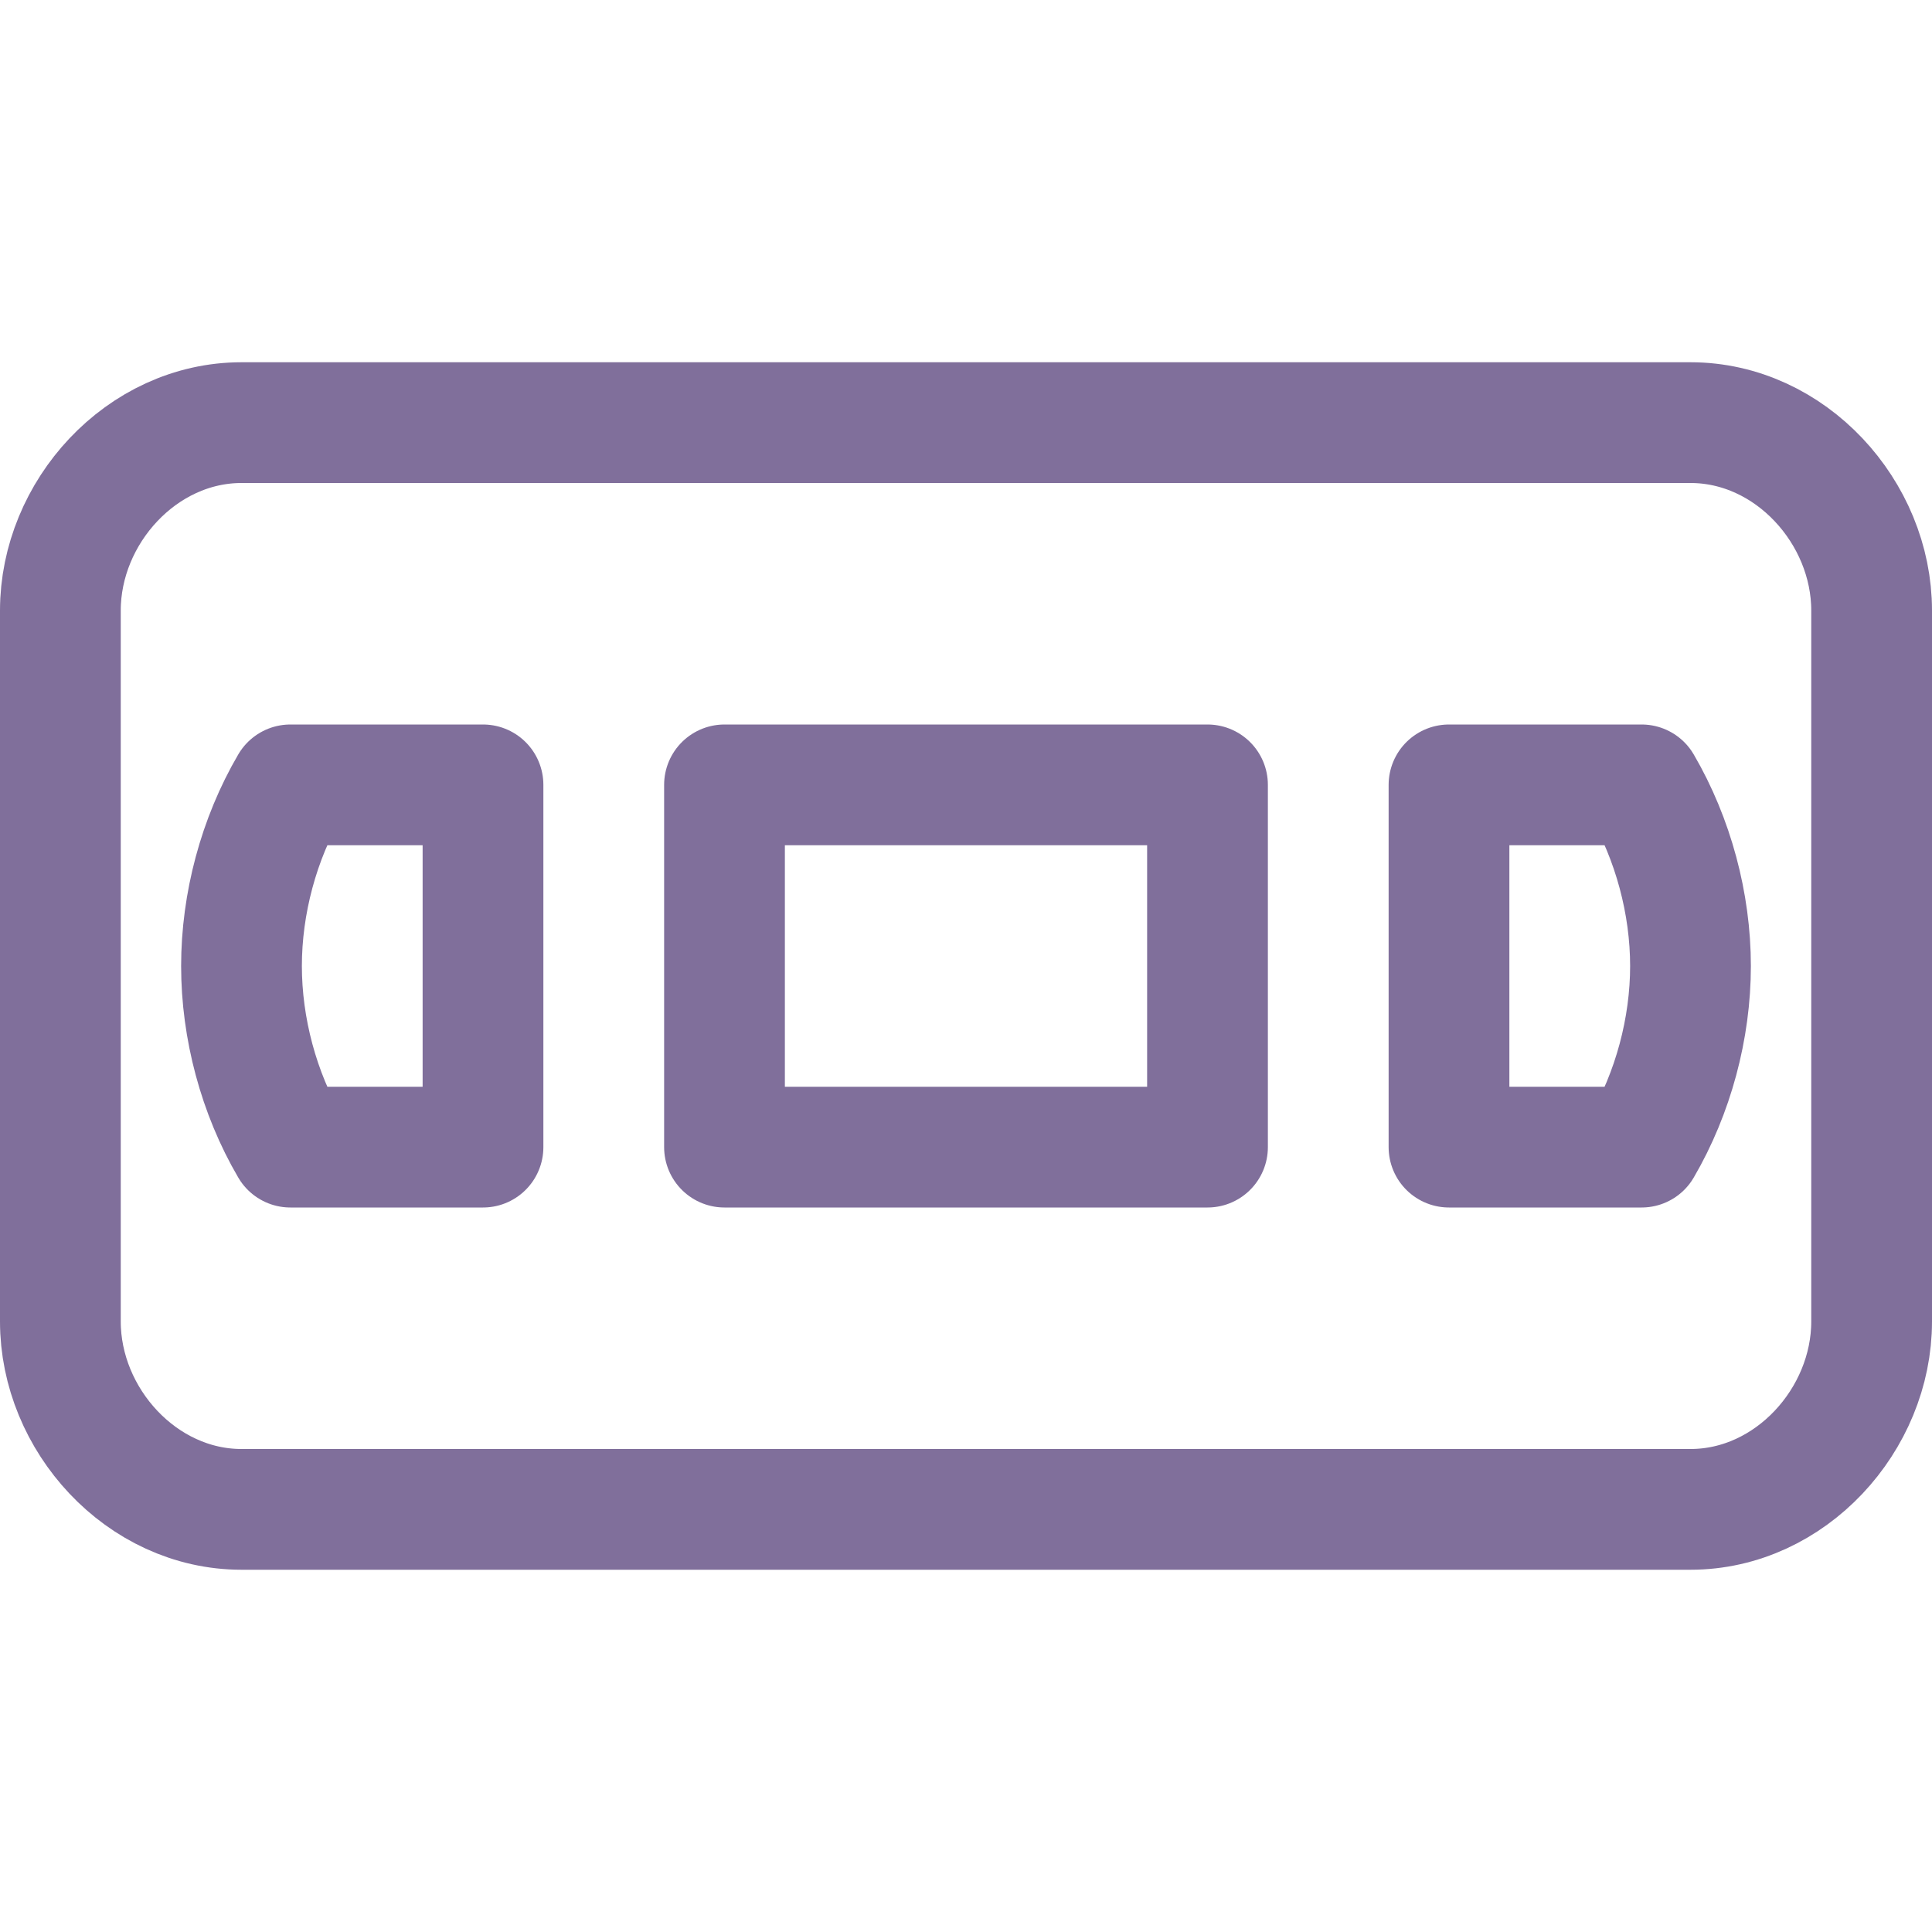
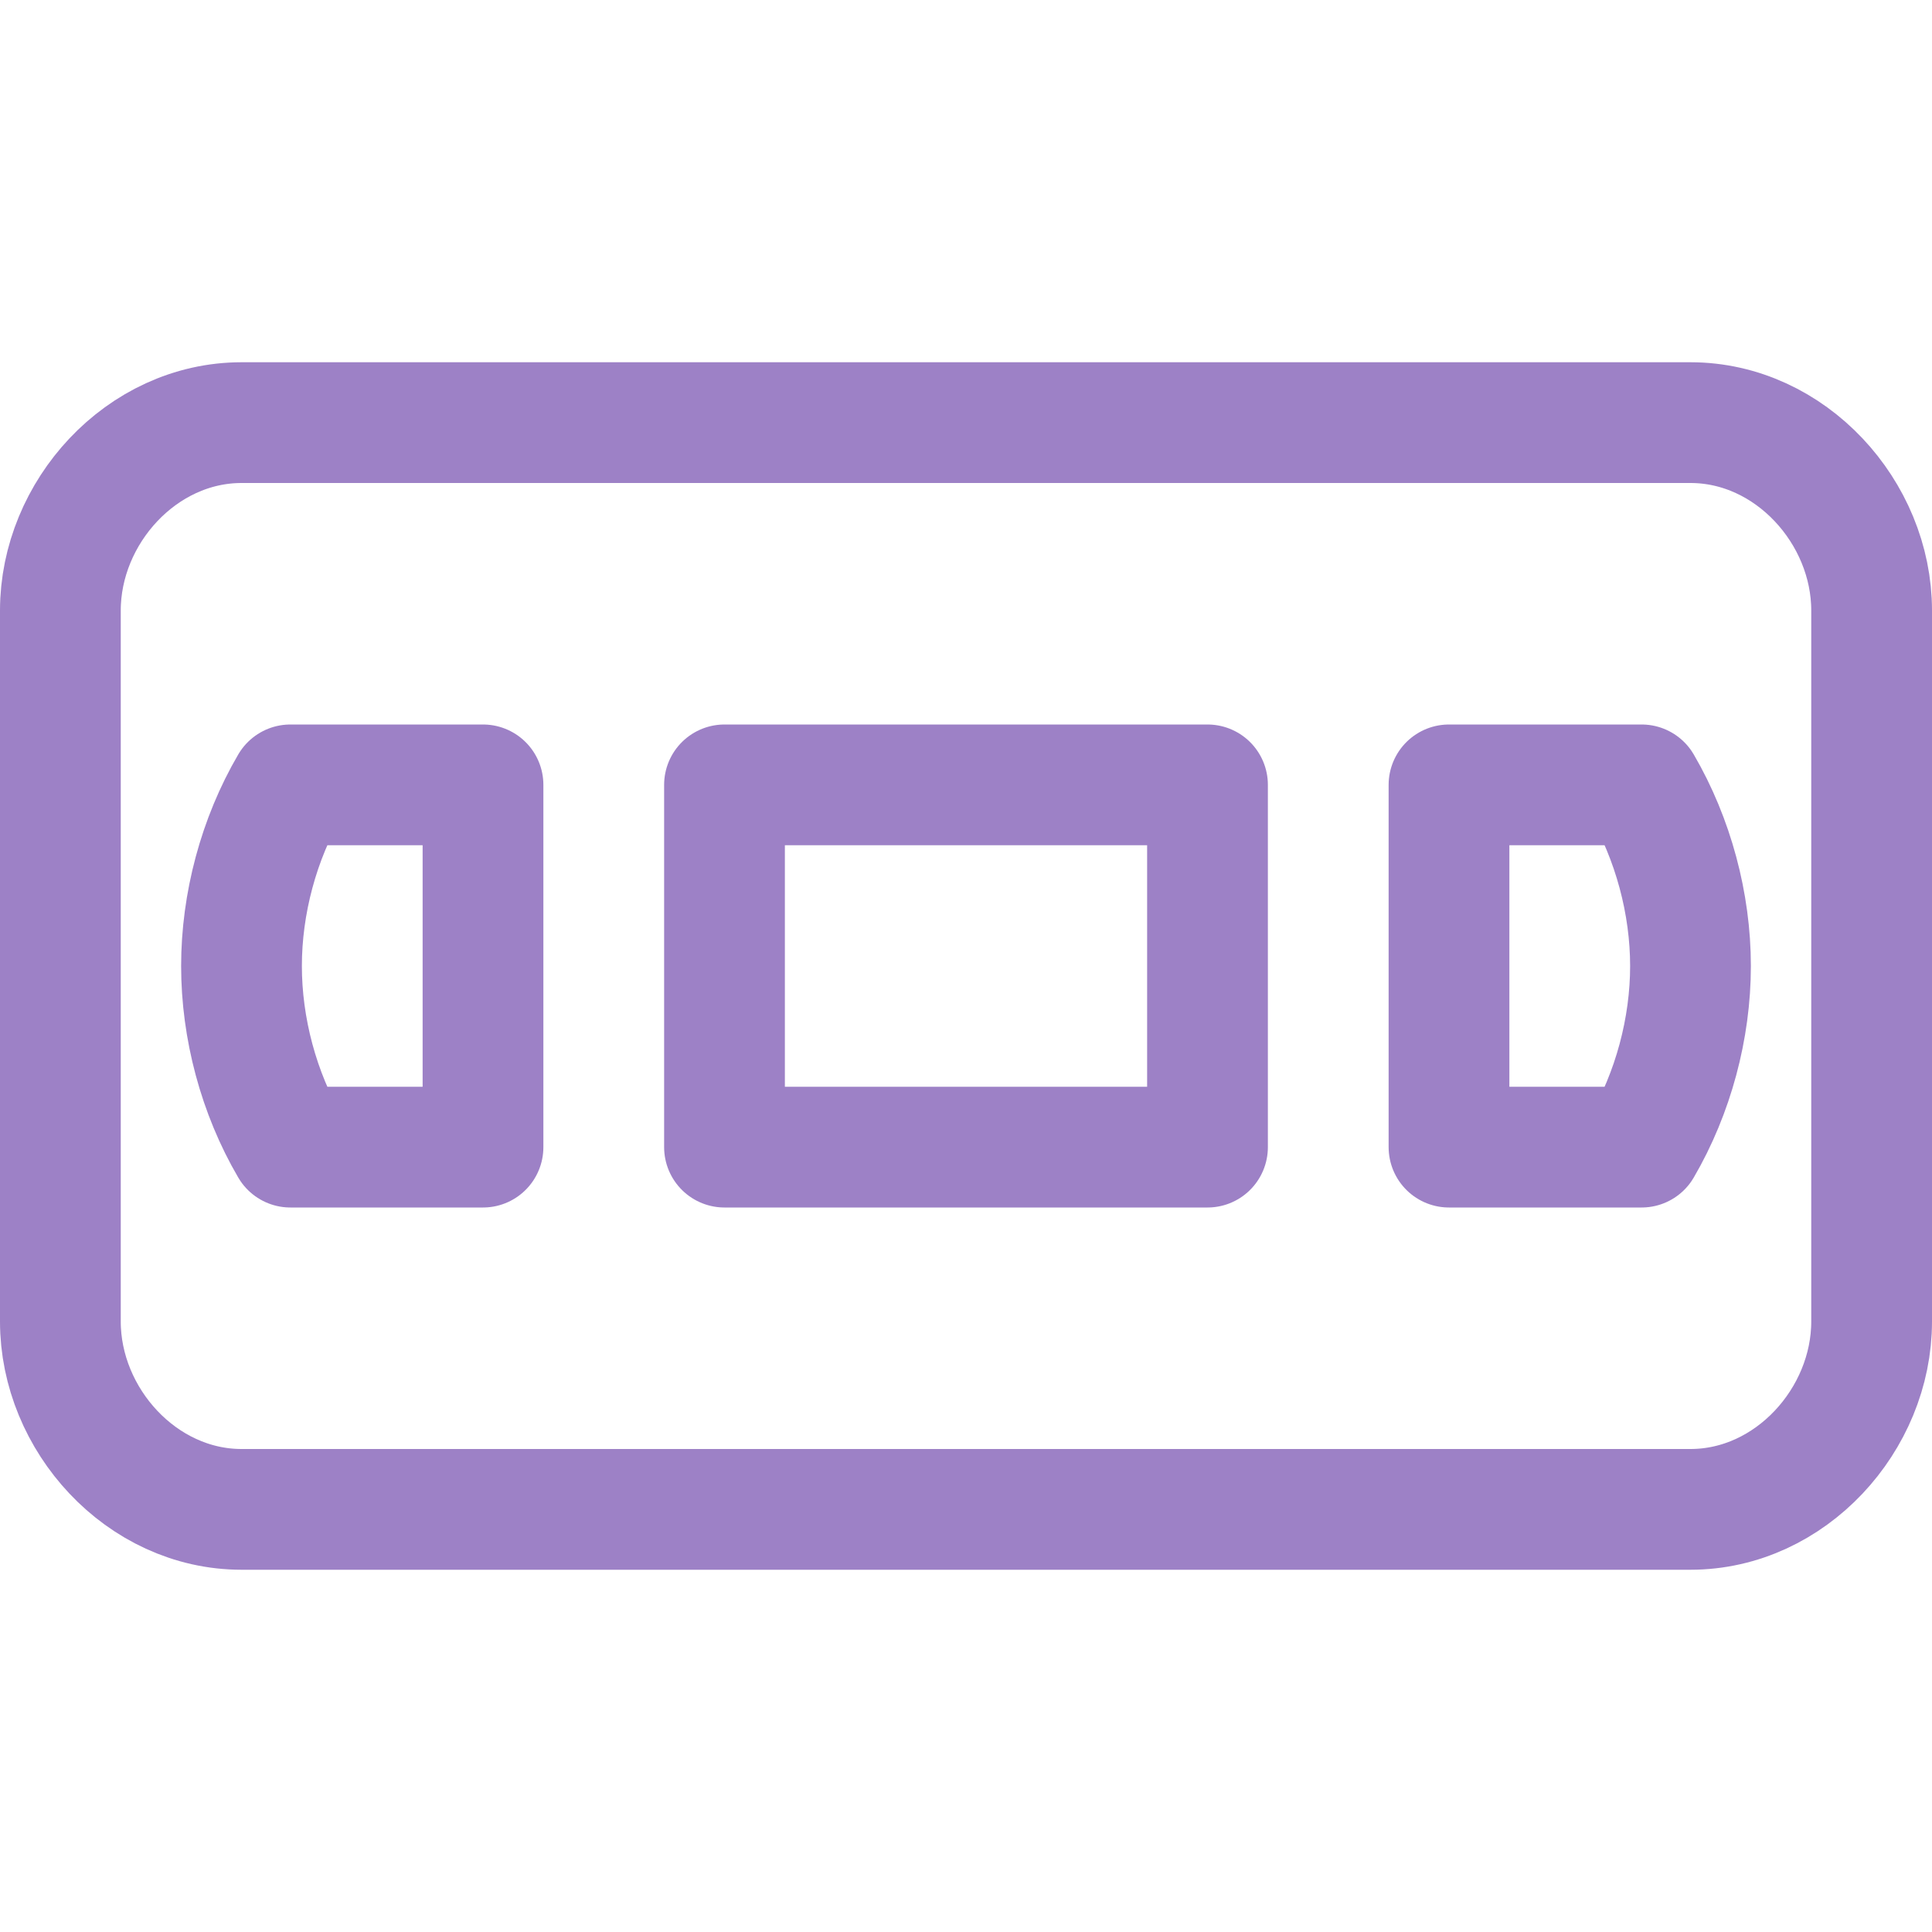
<svg xmlns="http://www.w3.org/2000/svg" width="16" height="16" viewBox="0 0 16 16">
-   <path fill="none" stroke="#806f9b" stroke-linecap="round" stroke-linejoin="round" d="M 2,3.5 C 1.172,3.5 0.5,4.243 0.5,5.056 V 10.944 C 0.5,11.757 1.172,12.5 2,12.5 H 14 c 0.828,0 1.5,-0.743 1.5,-1.556 V 5.056 C 15.5,4.243 14.828,3.5 14,3.5 Z m 0.405,3 H 4 v 3 H 2.405 c -0.263,-0.449 -0.405,-0.985 -0.405,-1.5 0,-0.515 0.142,-1.051 0.405,-1.5 M 6,6.5 h 4 v 3 H 6 Z m 6,0 h 1.595 C 13.857,6.949 14,7.485 14,8 14,8.515 13.857,9.051 13.595,9.5 H 12 Z" />
+   <path fill="none" stroke="#9d81c6" stroke-linecap="round" stroke-linejoin="round" d="M 2,3.5 C 1.172,3.5 0.5,4.243 0.5,5.056 V 10.944 C 0.5,11.757 1.172,12.5 2,12.5 H 14 c 0.828,0 1.5,-0.743 1.5,-1.556 V 5.056 C 15.5,4.243 14.828,3.5 14,3.5 Z m 0.405,3 H 4 v 3 H 2.405 c -0.263,-0.449 -0.405,-0.985 -0.405,-1.5 0,-0.515 0.142,-1.051 0.405,-1.5 M 6,6.5 h 4 v 3 H 6 Z m 6,0 h 1.595 C 13.857,6.949 14,7.485 14,8 14,8.515 13.857,9.051 13.595,9.5 H 12 Z" />
</svg>
